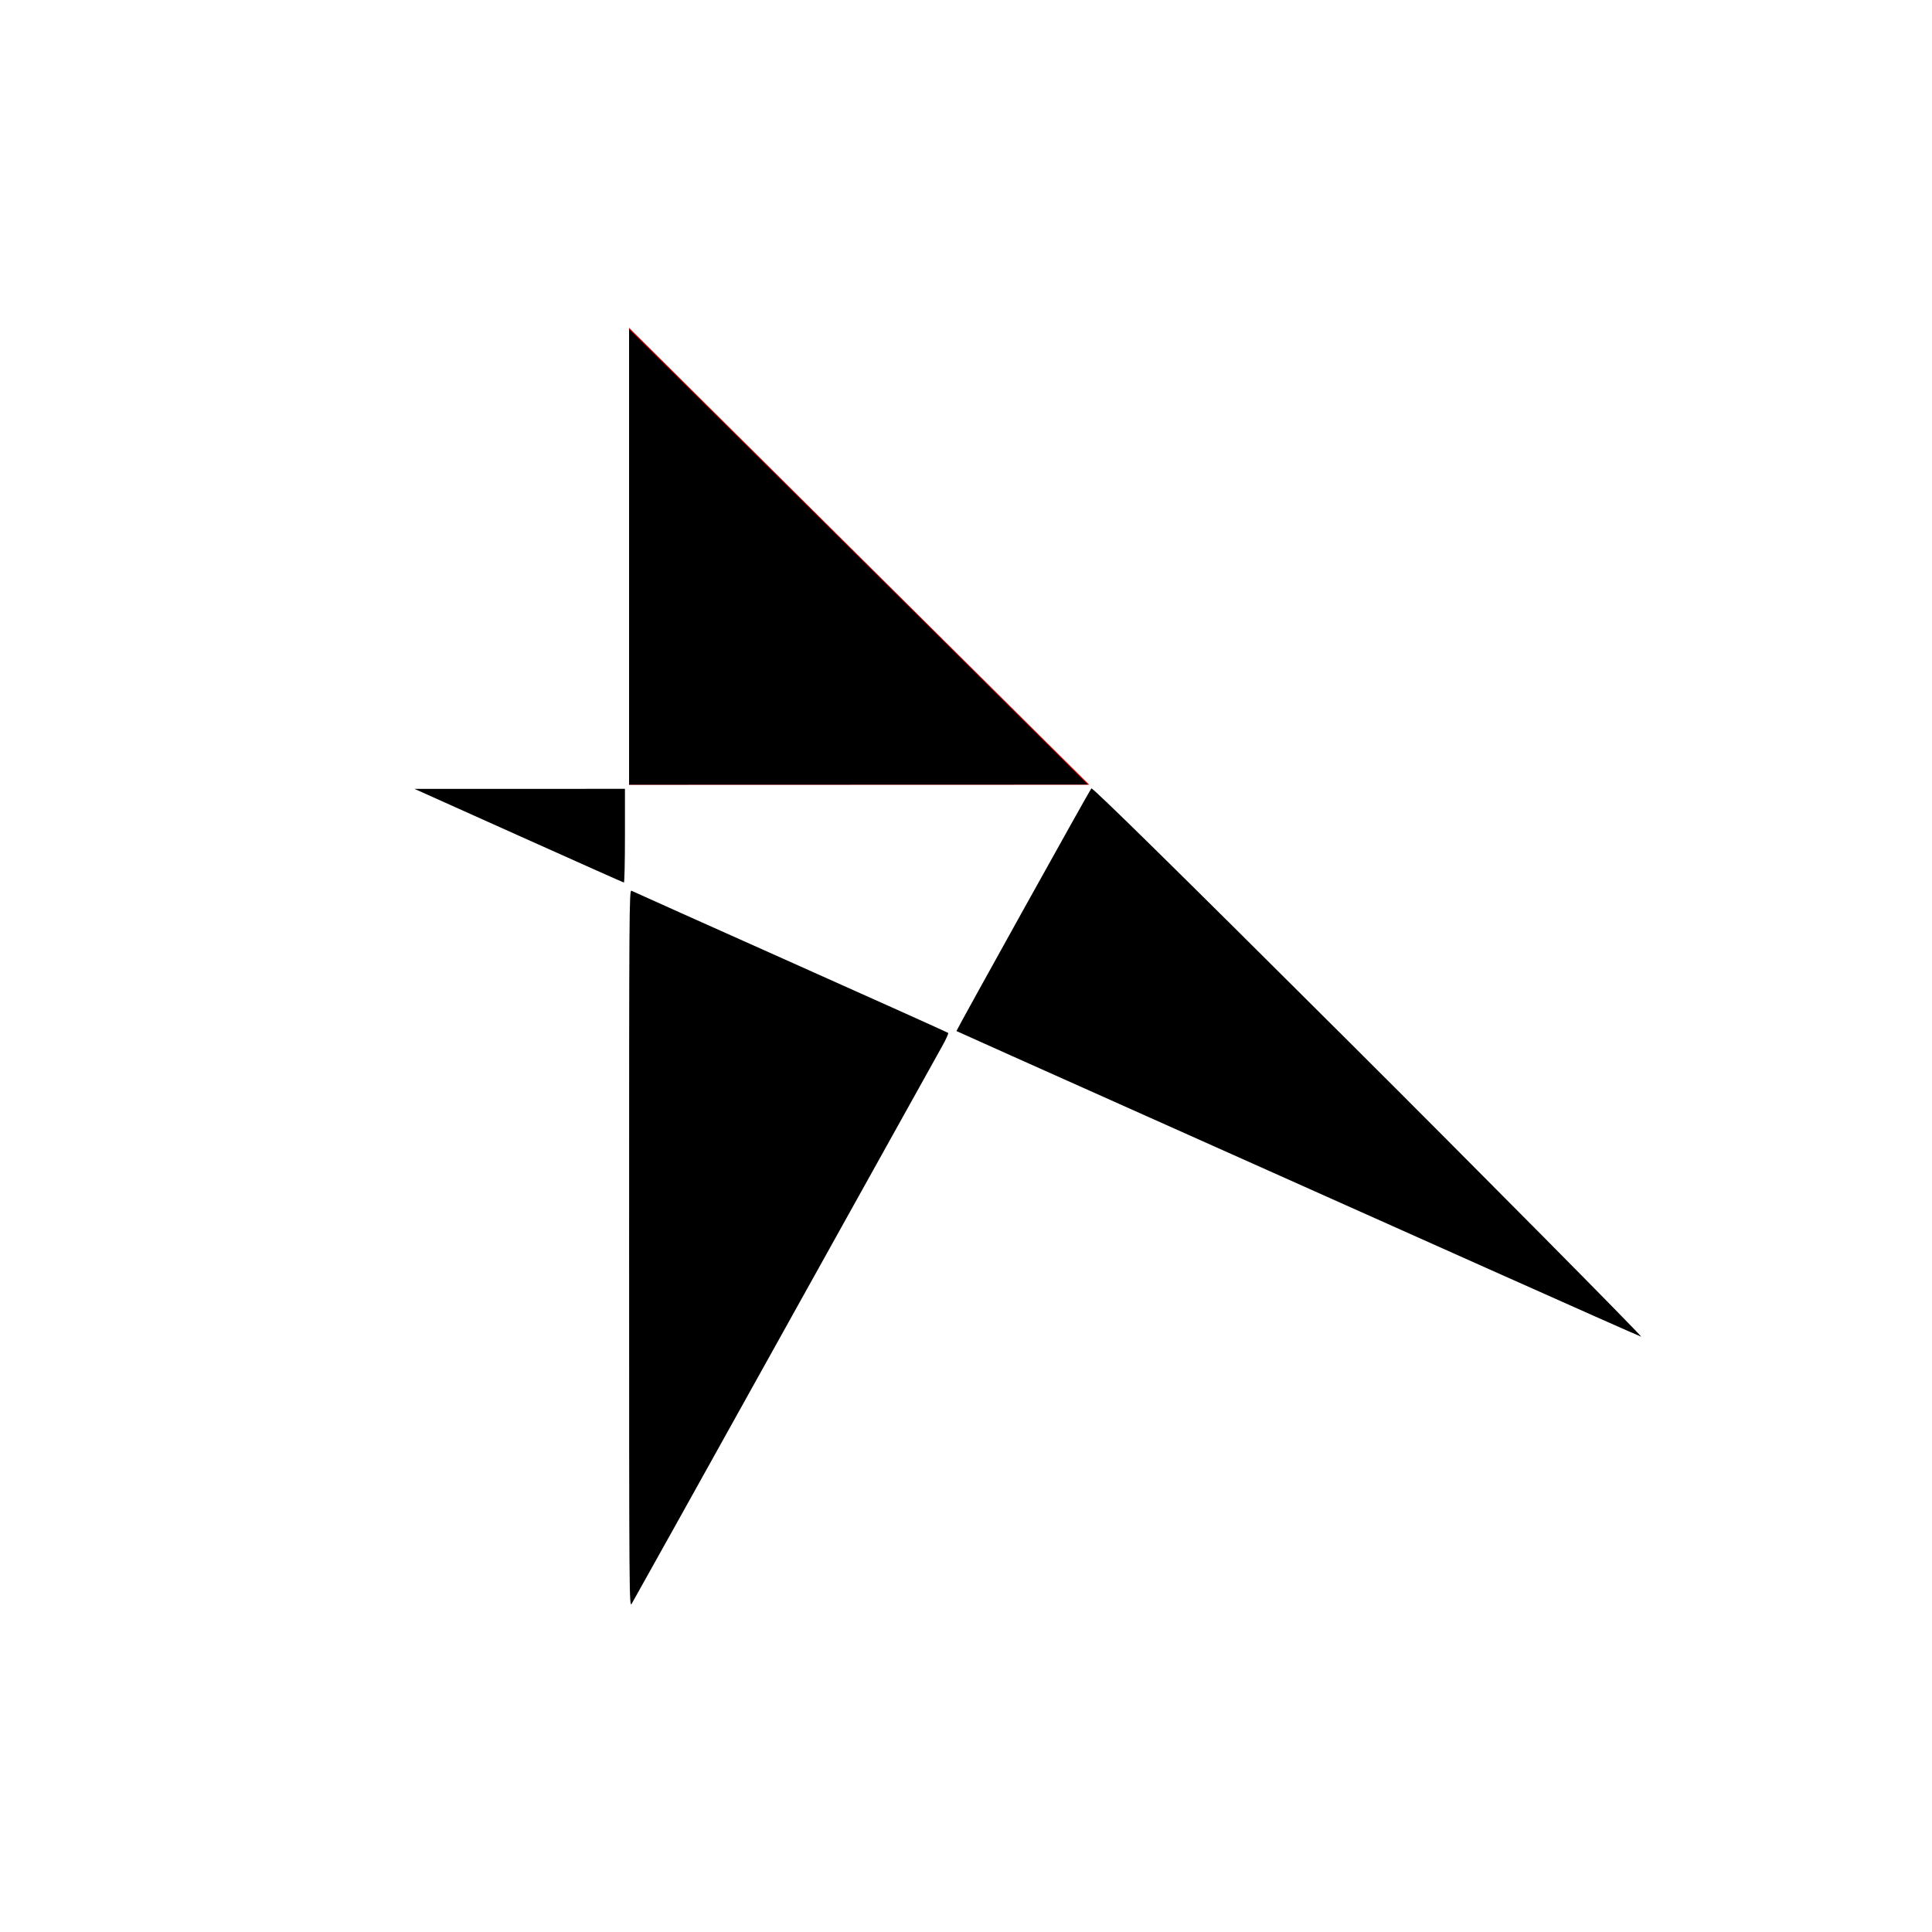
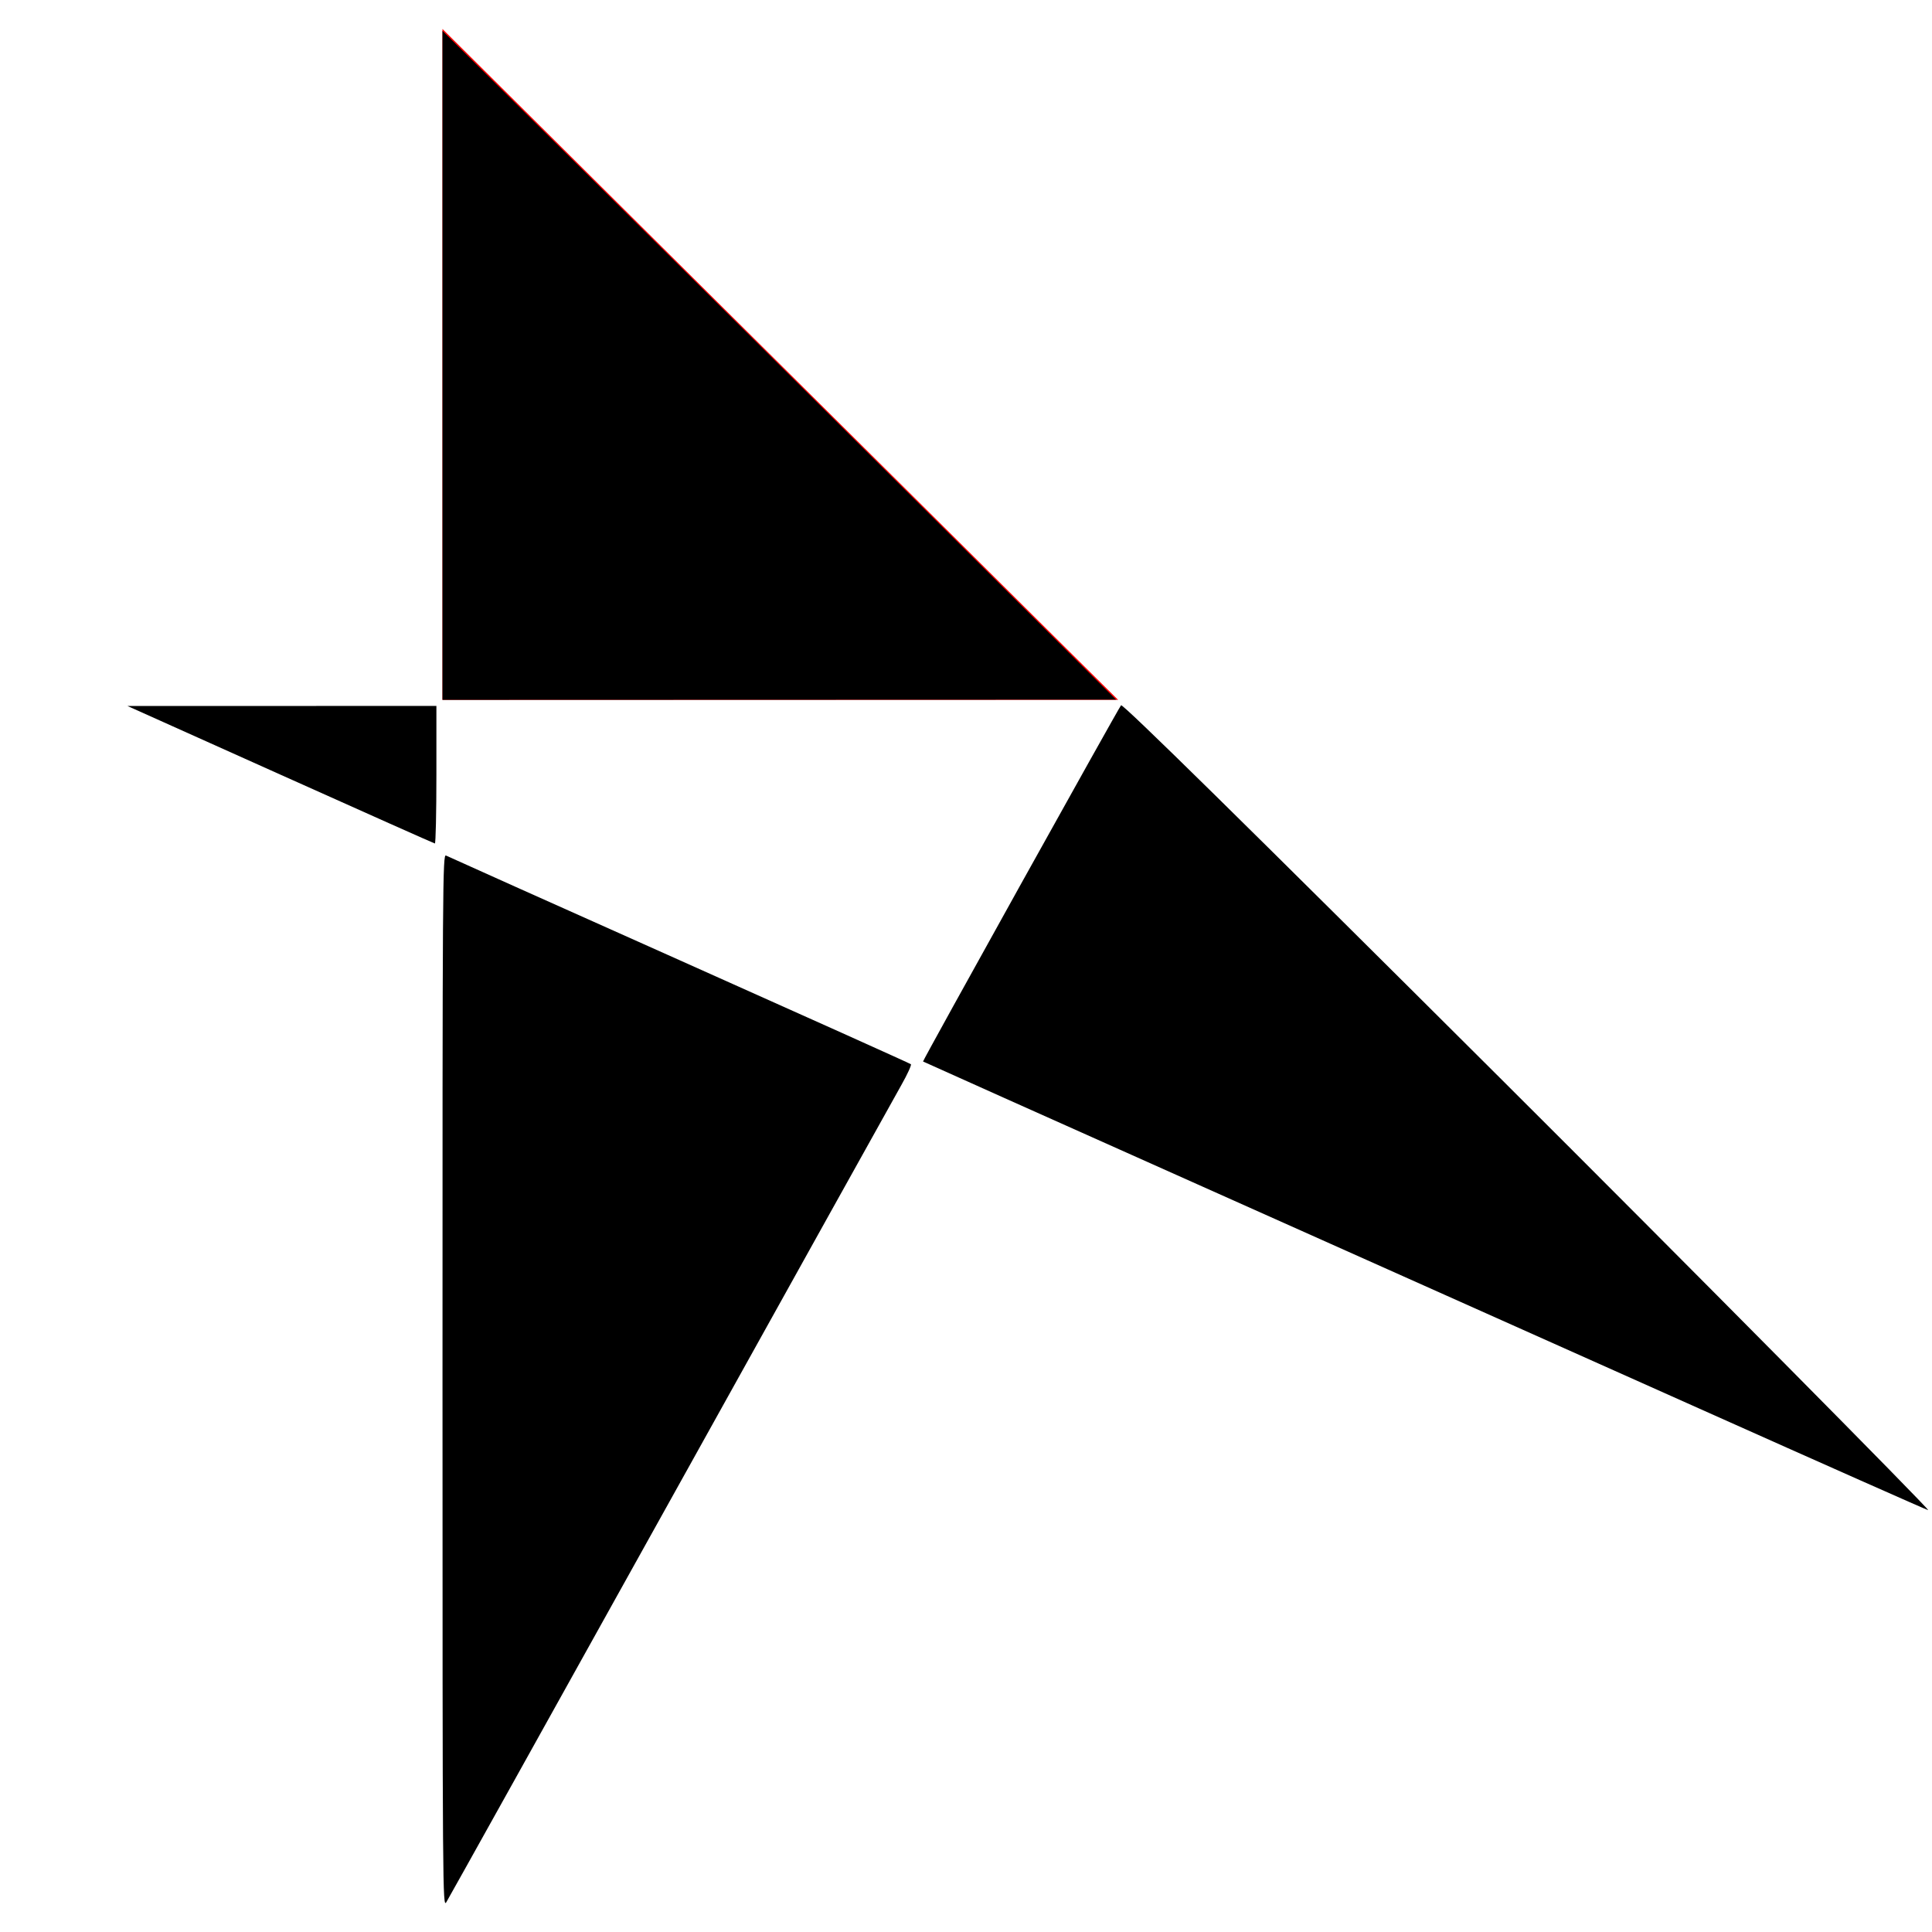
- <svg xmlns="http://www.w3.org/2000/svg" width="500" height="500" viewBox="0 0 132.292 132.292" version="1.1" id="svg8">
+ <svg xmlns="http://www.w3.org/2000/svg" id="svg8" version="1.1" viewBox="0 0 132.292 132.292" height="500" width="500">
  <defs id="defs2" />
-   <g id="layer1" transform="translate(0,-164.7083)">
-     <g id="g865" transform="translate(16.08555,4.706651)">
-       <path transform="matrix(0.2645833,0,0,0.2645833,0,164.7083)" id="path848" d="m 73.44,198.476 -26.964,-12.103 27.232,-0.005 27.232,-0.005 v 12.143 c 0,6.679 -0.121,12.127 -0.268,12.108 -0.147,-0.019 -12.402,-5.481 -27.232,-12.138 z" style="opacity:1;fill:#000000;fill-opacity:1;stroke:none;stroke-width:0.036;stroke-miterlimit:4;stroke-dasharray:none;stroke-opacity:1" />
-       <path transform="matrix(0.2645833,0,0,0.2645833,0,164.7083)" id="path850" d="m 102.017,305.368 c -0.006,-88.422 0.025,-92.943 0.619,-92.627 0.344,0.183 18.866,8.48 41.161,18.439 22.295,9.959 40.651,18.215 40.792,18.347 0.141,0.132 -0.605,1.765 -1.657,3.627 -1.052,1.863 -19.387,34.806 -40.744,73.208 -21.357,38.402 -39.131,70.304 -39.498,70.893 -0.652,1.048 -0.667,-0.994 -0.673,-91.888 z" style="opacity:1;fill:#000000;fill-opacity:1;stroke:none;stroke-width:0.036;stroke-miterlimit:4;stroke-dasharray:none;stroke-opacity:1" />
-       <path transform="matrix(0.2645833,0,0,0.2645833,0,164.7083)" id="path852" d="m 323.618,310.253 c -22,-9.836 -61.777,-27.611 -88.393,-39.5 -26.616,-11.889 -48.438,-21.657 -48.494,-21.706 -0.117,-0.103 34.491,-62.357 34.912,-62.801 0.292,-0.308 21.748,20.793 66.73,65.627 32.747,32.64 75.977,76.277 75.557,76.269 -0.171,-0.003 -18.312,-8.054 -40.312,-17.889 z" style="opacity:1;fill:#000000;fill-opacity:1;stroke:none;stroke-width:0.036;stroke-miterlimit:4;stroke-dasharray:none;stroke-opacity:1" />
-       <path transform="matrix(0.2645833,0,0,0.2645833,0,164.7083)" id="path854" d="M 102.011,126.155 V 67.018 l 48.479,48.155 c 26.663,26.485 53.463,53.096 59.554,59.135 l 11.075,10.981 -59.554,0.002 -59.554,0.002 z" style="opacity:1;fill:#ff0000;fill-opacity:1;stroke:none;stroke-width:0.036;stroke-miterlimit:4;stroke-dasharray:none;stroke-opacity:1" />
-       <path transform="matrix(0.2645833,0,0,0.2645833,0,164.7083)" id="path856" d="M 102.011,126.319 V 67.346 l 26.339,26.101 c 14.487,14.356 41.205,40.885 59.375,58.953 l 33.036,32.852 -59.375,0.019 -59.375,0.019 z" style="opacity:1;fill:#000000;fill-opacity:1;stroke:none;stroke-width:0.036;stroke-miterlimit:4;stroke-dasharray:none;stroke-opacity:1" />
+   <g transform="translate(0,-164.7083)" id="layer1">
+     <g transform="matrix(1.468004,0,0,1.468004,-9.324071,-101.1313)" id="g865">
+       <path style="opacity:1;fill:#000000;fill-opacity:1;stroke:none;stroke-width:0.036;stroke-miterlimit:4;stroke-dasharray:none;stroke-opacity:1" d="m 73.44,198.476 -26.964,-12.103 27.232,-0.005 27.232,-0.005 v 12.143 c 0,6.679 -0.121,12.127 -0.268,12.108 -0.147,-0.019 -12.402,-5.481 -27.232,-12.138 z" id="path848" transform="matrix(0.2645833,0,0,0.2645833,0,164.7083)" />
+       <path style="opacity:1;fill:#000000;fill-opacity:1;stroke:none;stroke-width:0.036;stroke-miterlimit:4;stroke-dasharray:none;stroke-opacity:1" d="m 102.017,305.368 c -0.006,-88.422 0.025,-92.943 0.619,-92.627 0.344,0.183 18.866,8.48 41.161,18.439 22.295,9.959 40.651,18.215 40.792,18.347 0.141,0.132 -0.605,1.765 -1.657,3.627 -1.052,1.863 -19.387,34.806 -40.744,73.208 -21.357,38.402 -39.131,70.304 -39.498,70.893 -0.652,1.048 -0.667,-0.994 -0.673,-91.888 z" id="path850" transform="matrix(0.2645833,0,0,0.2645833,0,164.7083)" />
+       <path style="opacity:1;fill:#000000;fill-opacity:1;stroke:none;stroke-width:0.036;stroke-miterlimit:4;stroke-dasharray:none;stroke-opacity:1" d="m 323.618,310.253 c -22,-9.836 -61.777,-27.611 -88.393,-39.5 -26.616,-11.889 -48.438,-21.657 -48.494,-21.706 -0.117,-0.103 34.491,-62.357 34.912,-62.801 0.292,-0.308 21.748,20.793 66.73,65.627 32.747,32.64 75.977,76.277 75.557,76.269 -0.171,-0.003 -18.312,-8.054 -40.312,-17.889 z" id="path852" transform="matrix(0.2645833,0,0,0.2645833,0,164.7083)" />
+       <path style="opacity:1;fill:#ff0000;fill-opacity:1;stroke:none;stroke-width:0.036;stroke-miterlimit:4;stroke-dasharray:none;stroke-opacity:1" d="M 102.011,126.155 V 67.018 l 48.479,48.155 c 26.663,26.485 53.463,53.096 59.554,59.135 l 11.075,10.981 -59.554,0.002 -59.554,0.002 z" id="path854" transform="matrix(0.2645833,0,0,0.2645833,0,164.7083)" />
+       <path style="opacity:1;fill:#000000;fill-opacity:1;stroke:none;stroke-width:0.036;stroke-miterlimit:4;stroke-dasharray:none;stroke-opacity:1" d="M 102.011,126.319 V 67.346 l 26.339,26.101 c 14.487,14.356 41.205,40.885 59.375,58.953 l 33.036,32.852 -59.375,0.019 -59.375,0.019 z" id="path856" transform="matrix(0.2645833,0,0,0.2645833,0,164.7083)" />
    </g>
  </g>
</svg>
